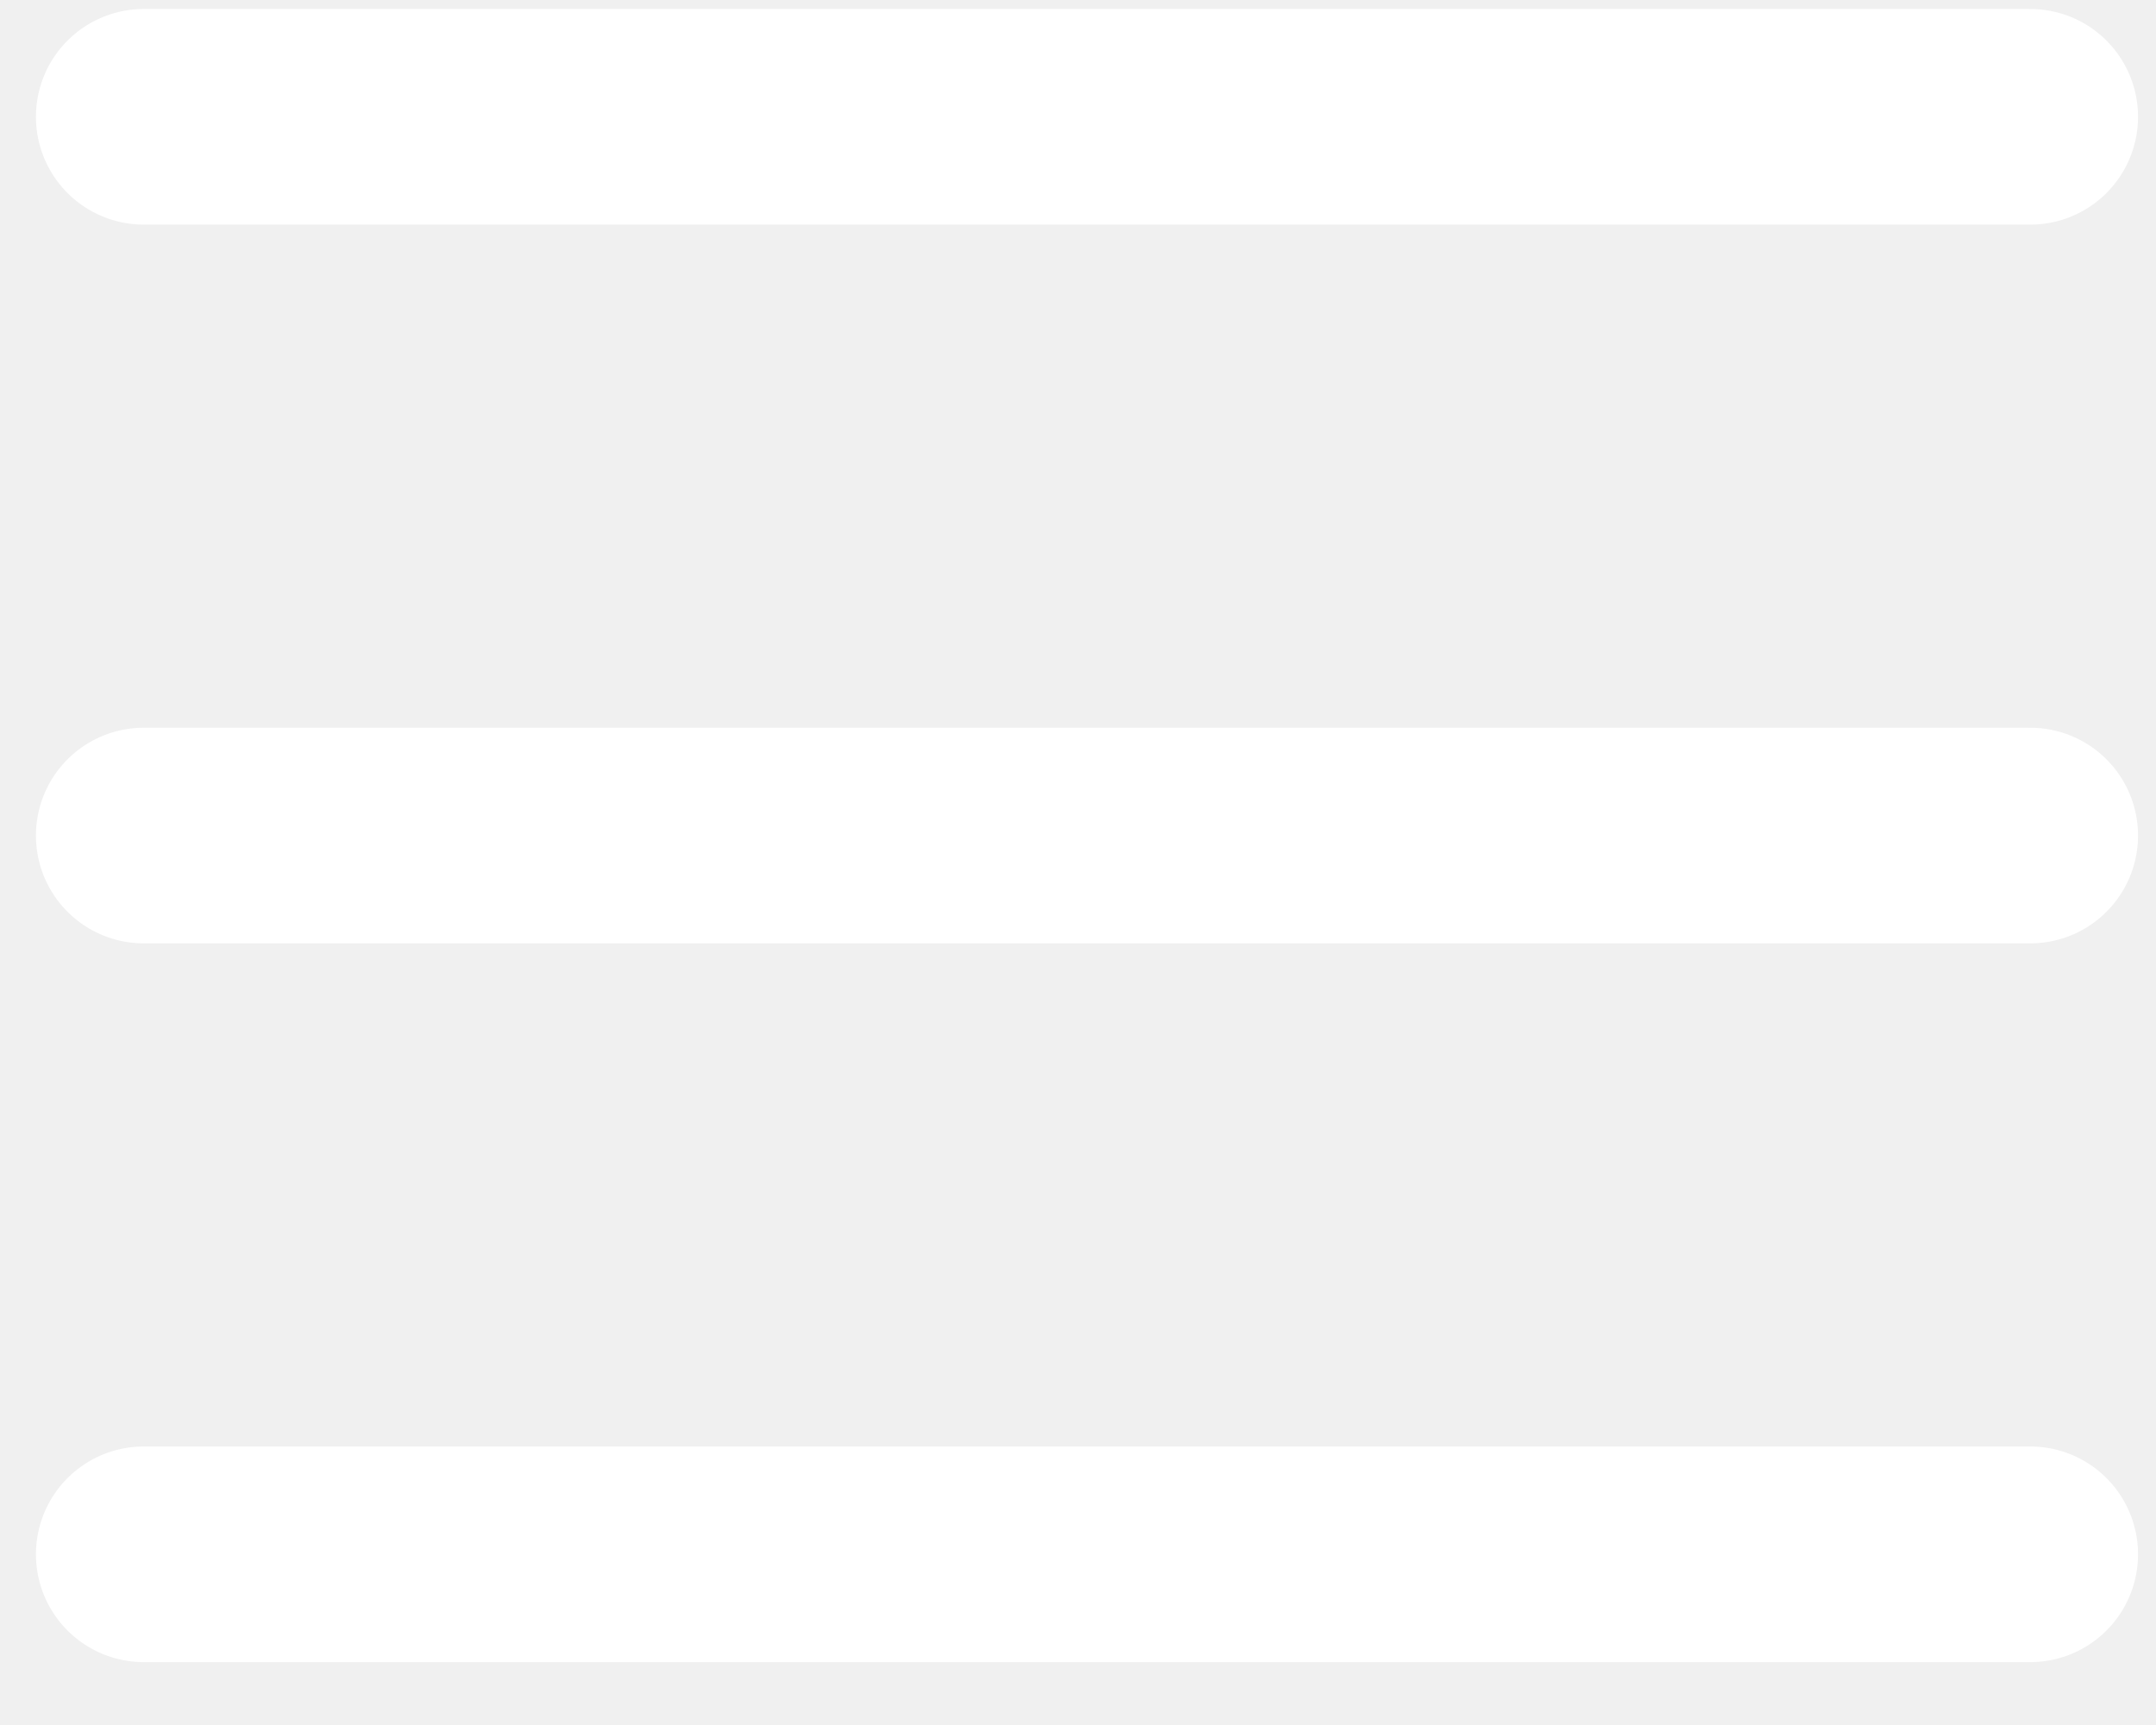
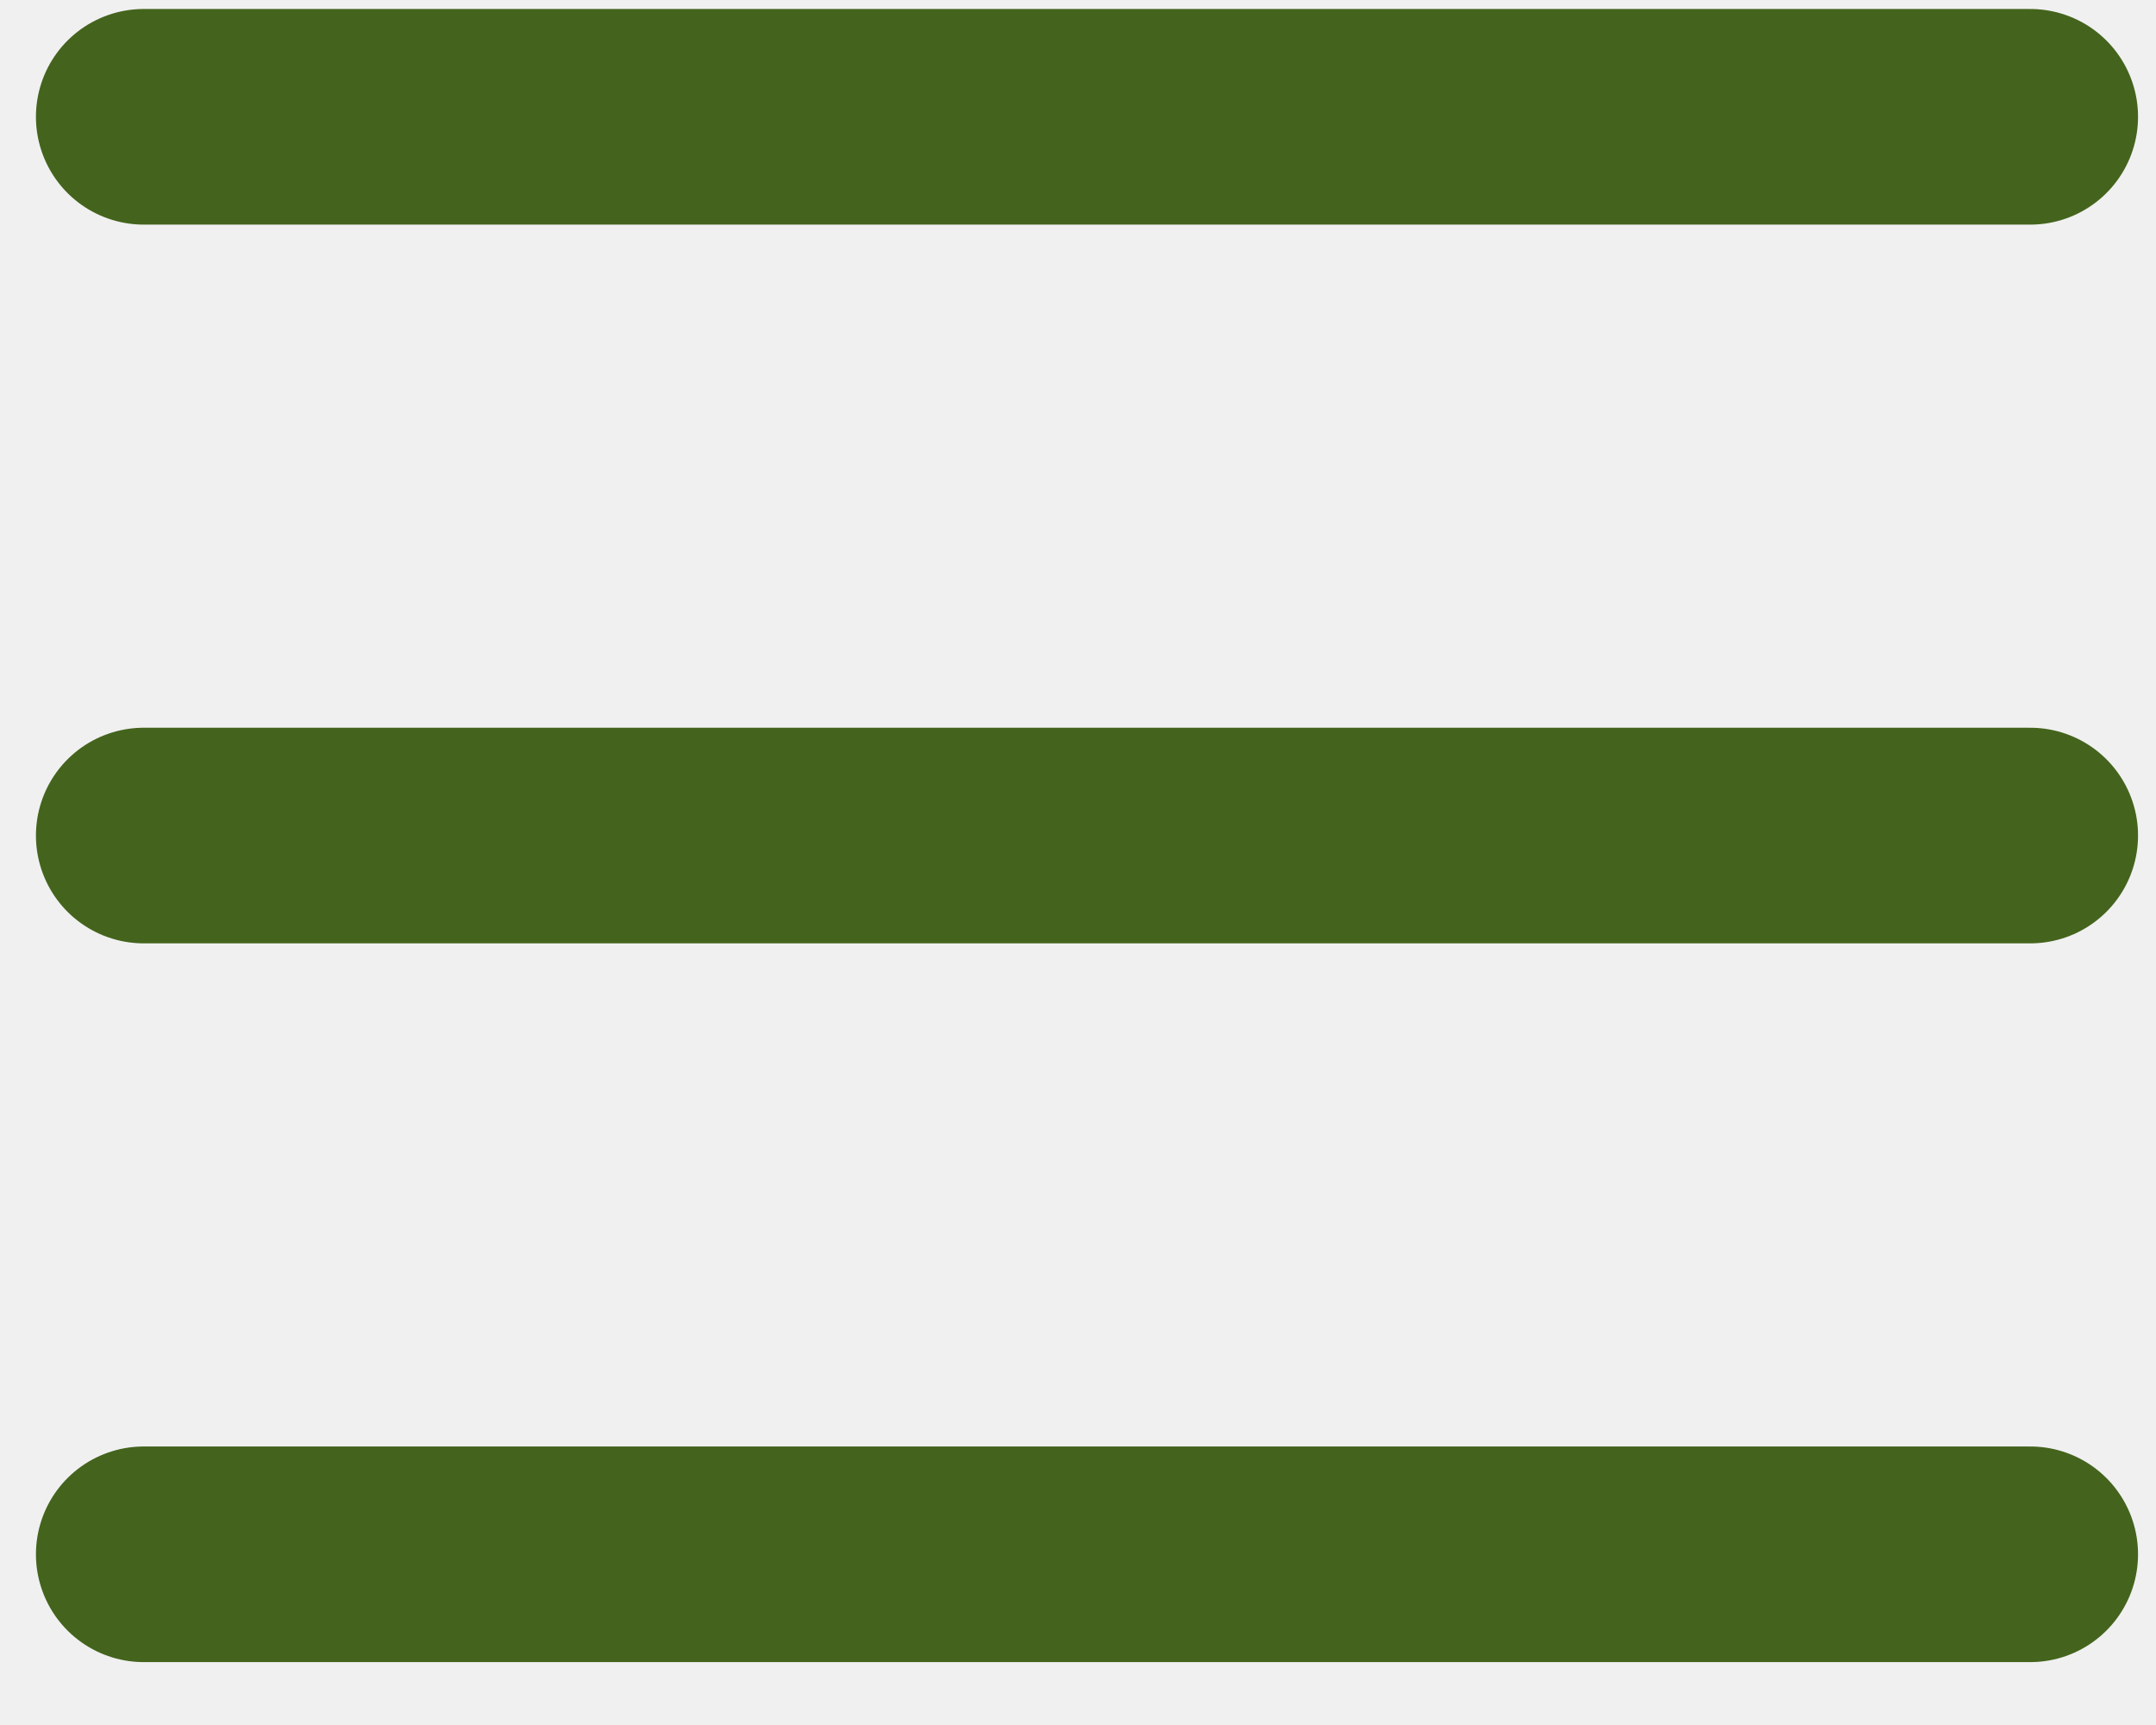
<svg xmlns="http://www.w3.org/2000/svg" width="30" height="24" viewBox="0 0 30 24" fill="none">
-   <path d="M2 21.625H28.25M2 11.625H28.25M2 1.625H28.25" stroke="white" stroke-width="3" stroke-linecap="round" stroke-linejoin="round" />
+   <path d="M2 21.625H28.25M2 11.625H28.25M2 1.625H28.25" stroke="#44641d" stroke-width="3" stroke-linecap="round" stroke-linejoin="round" />
</svg>
